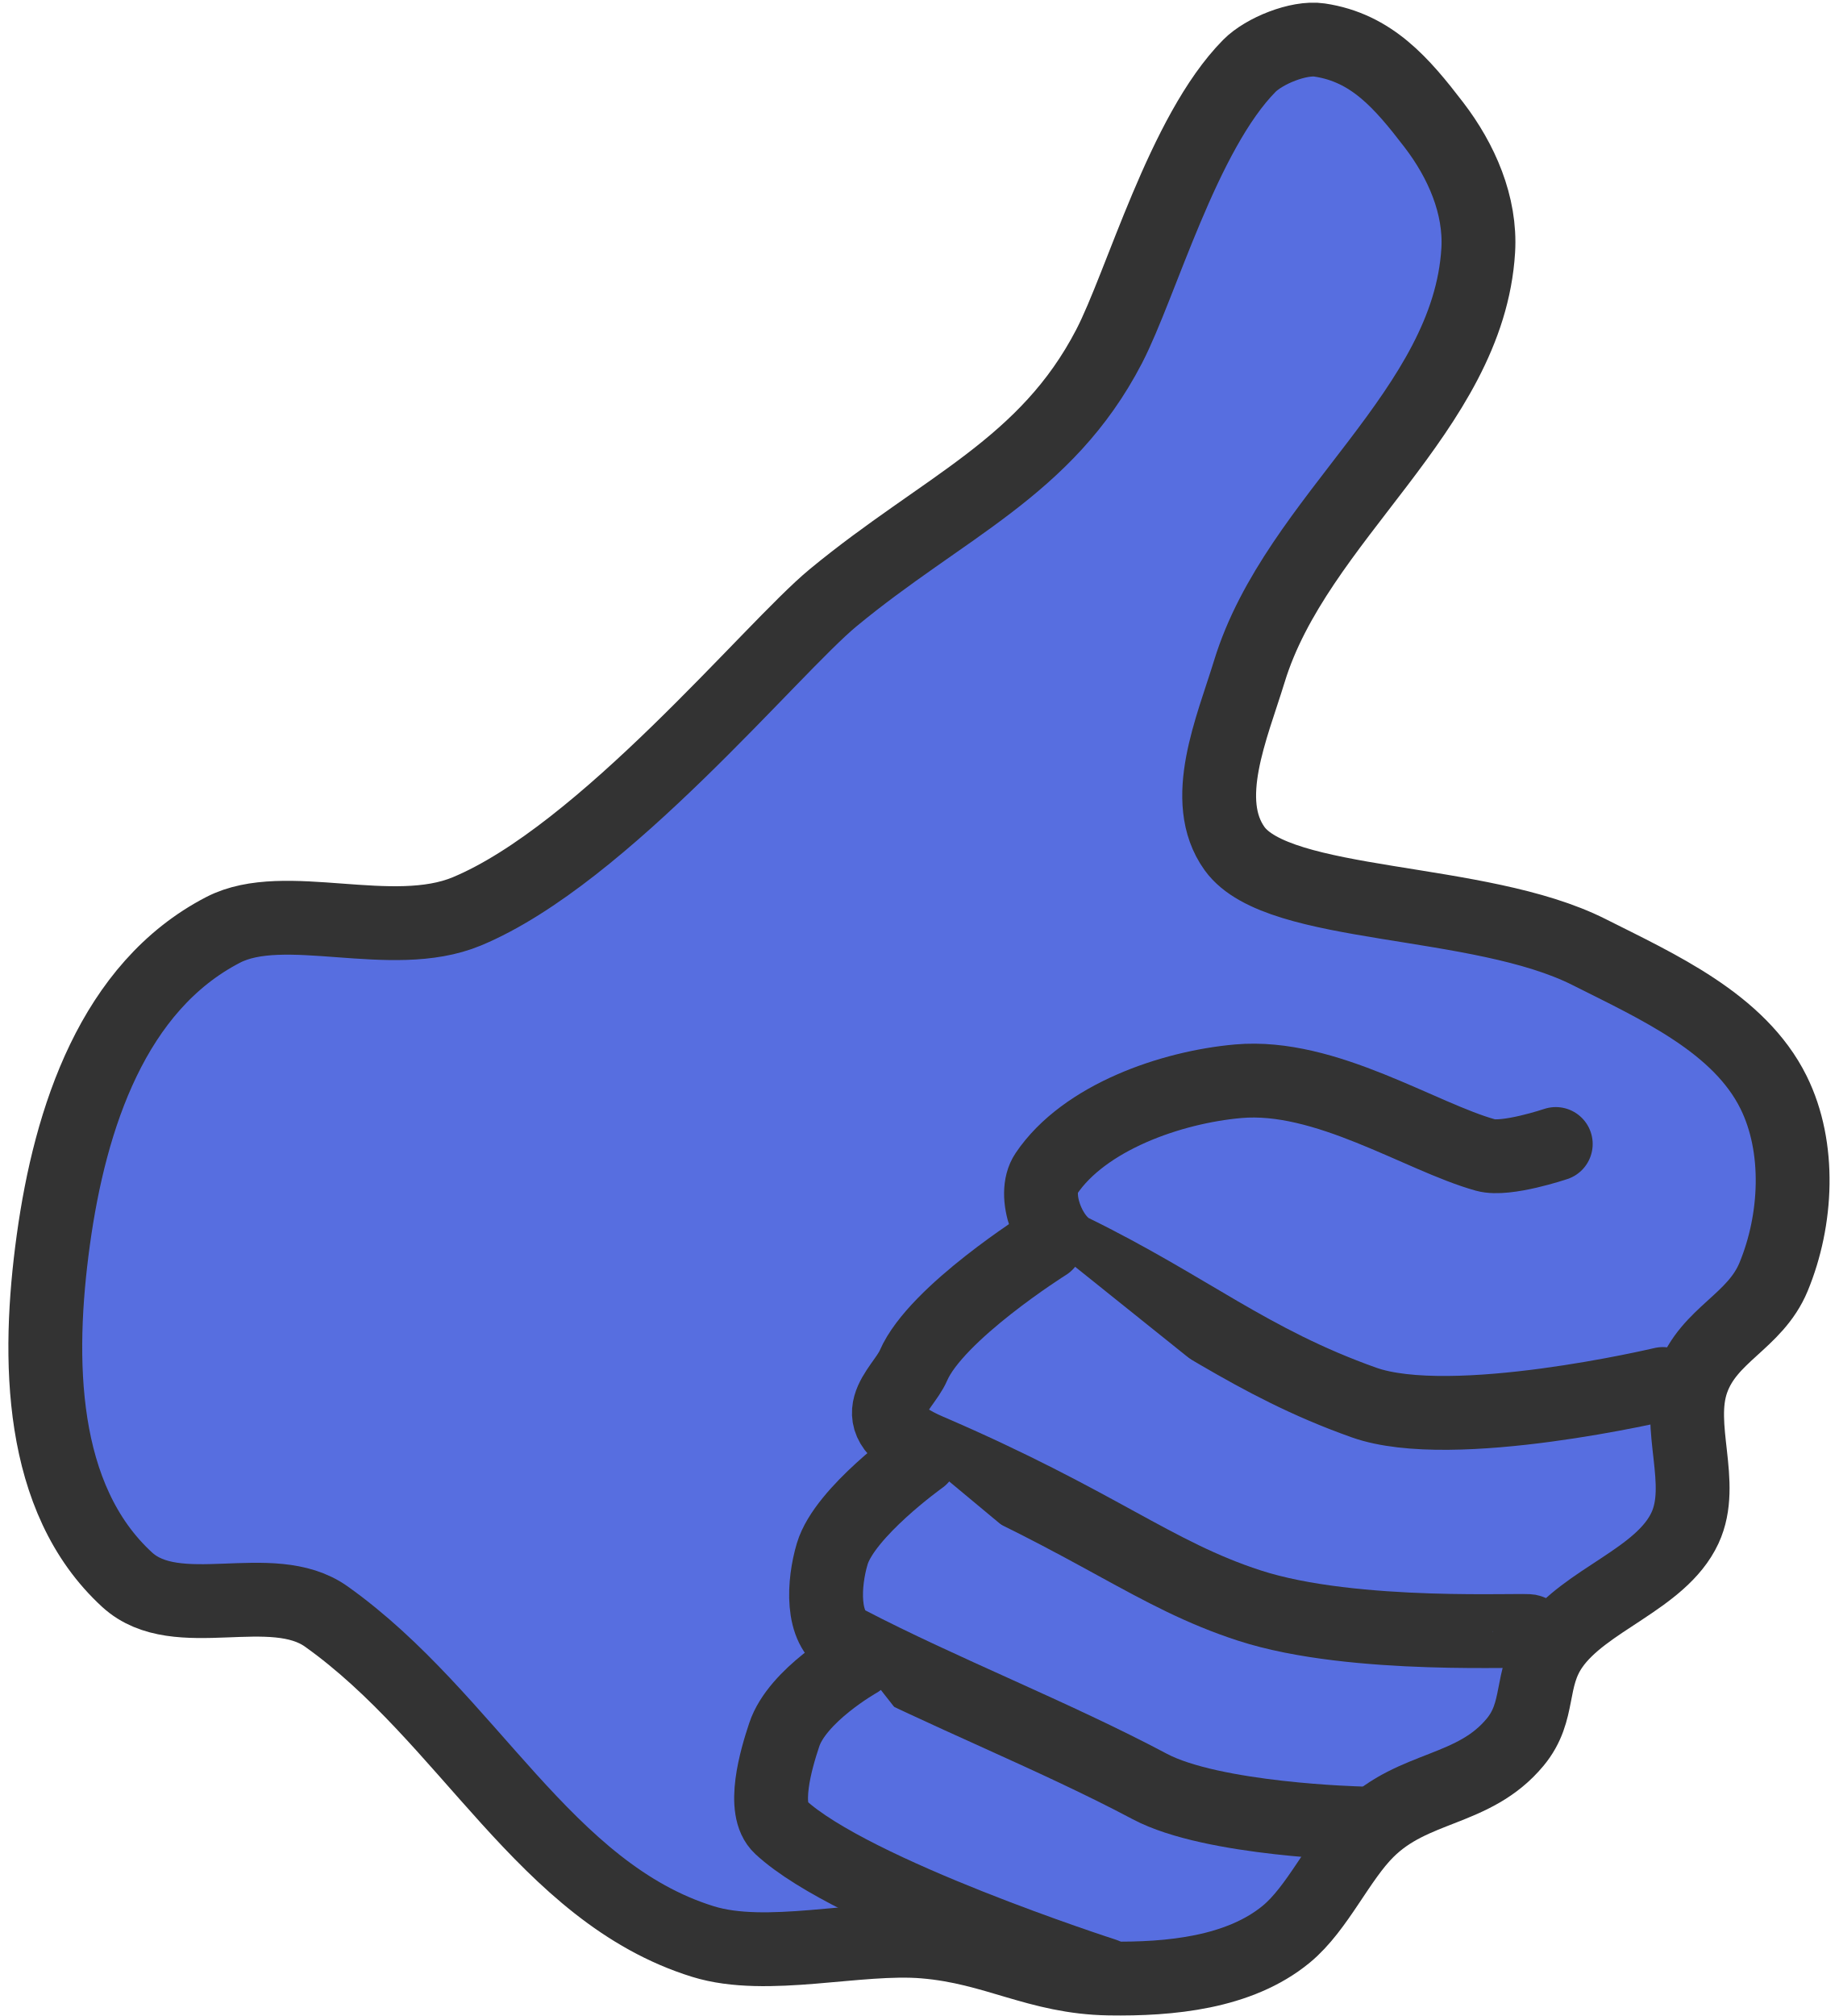
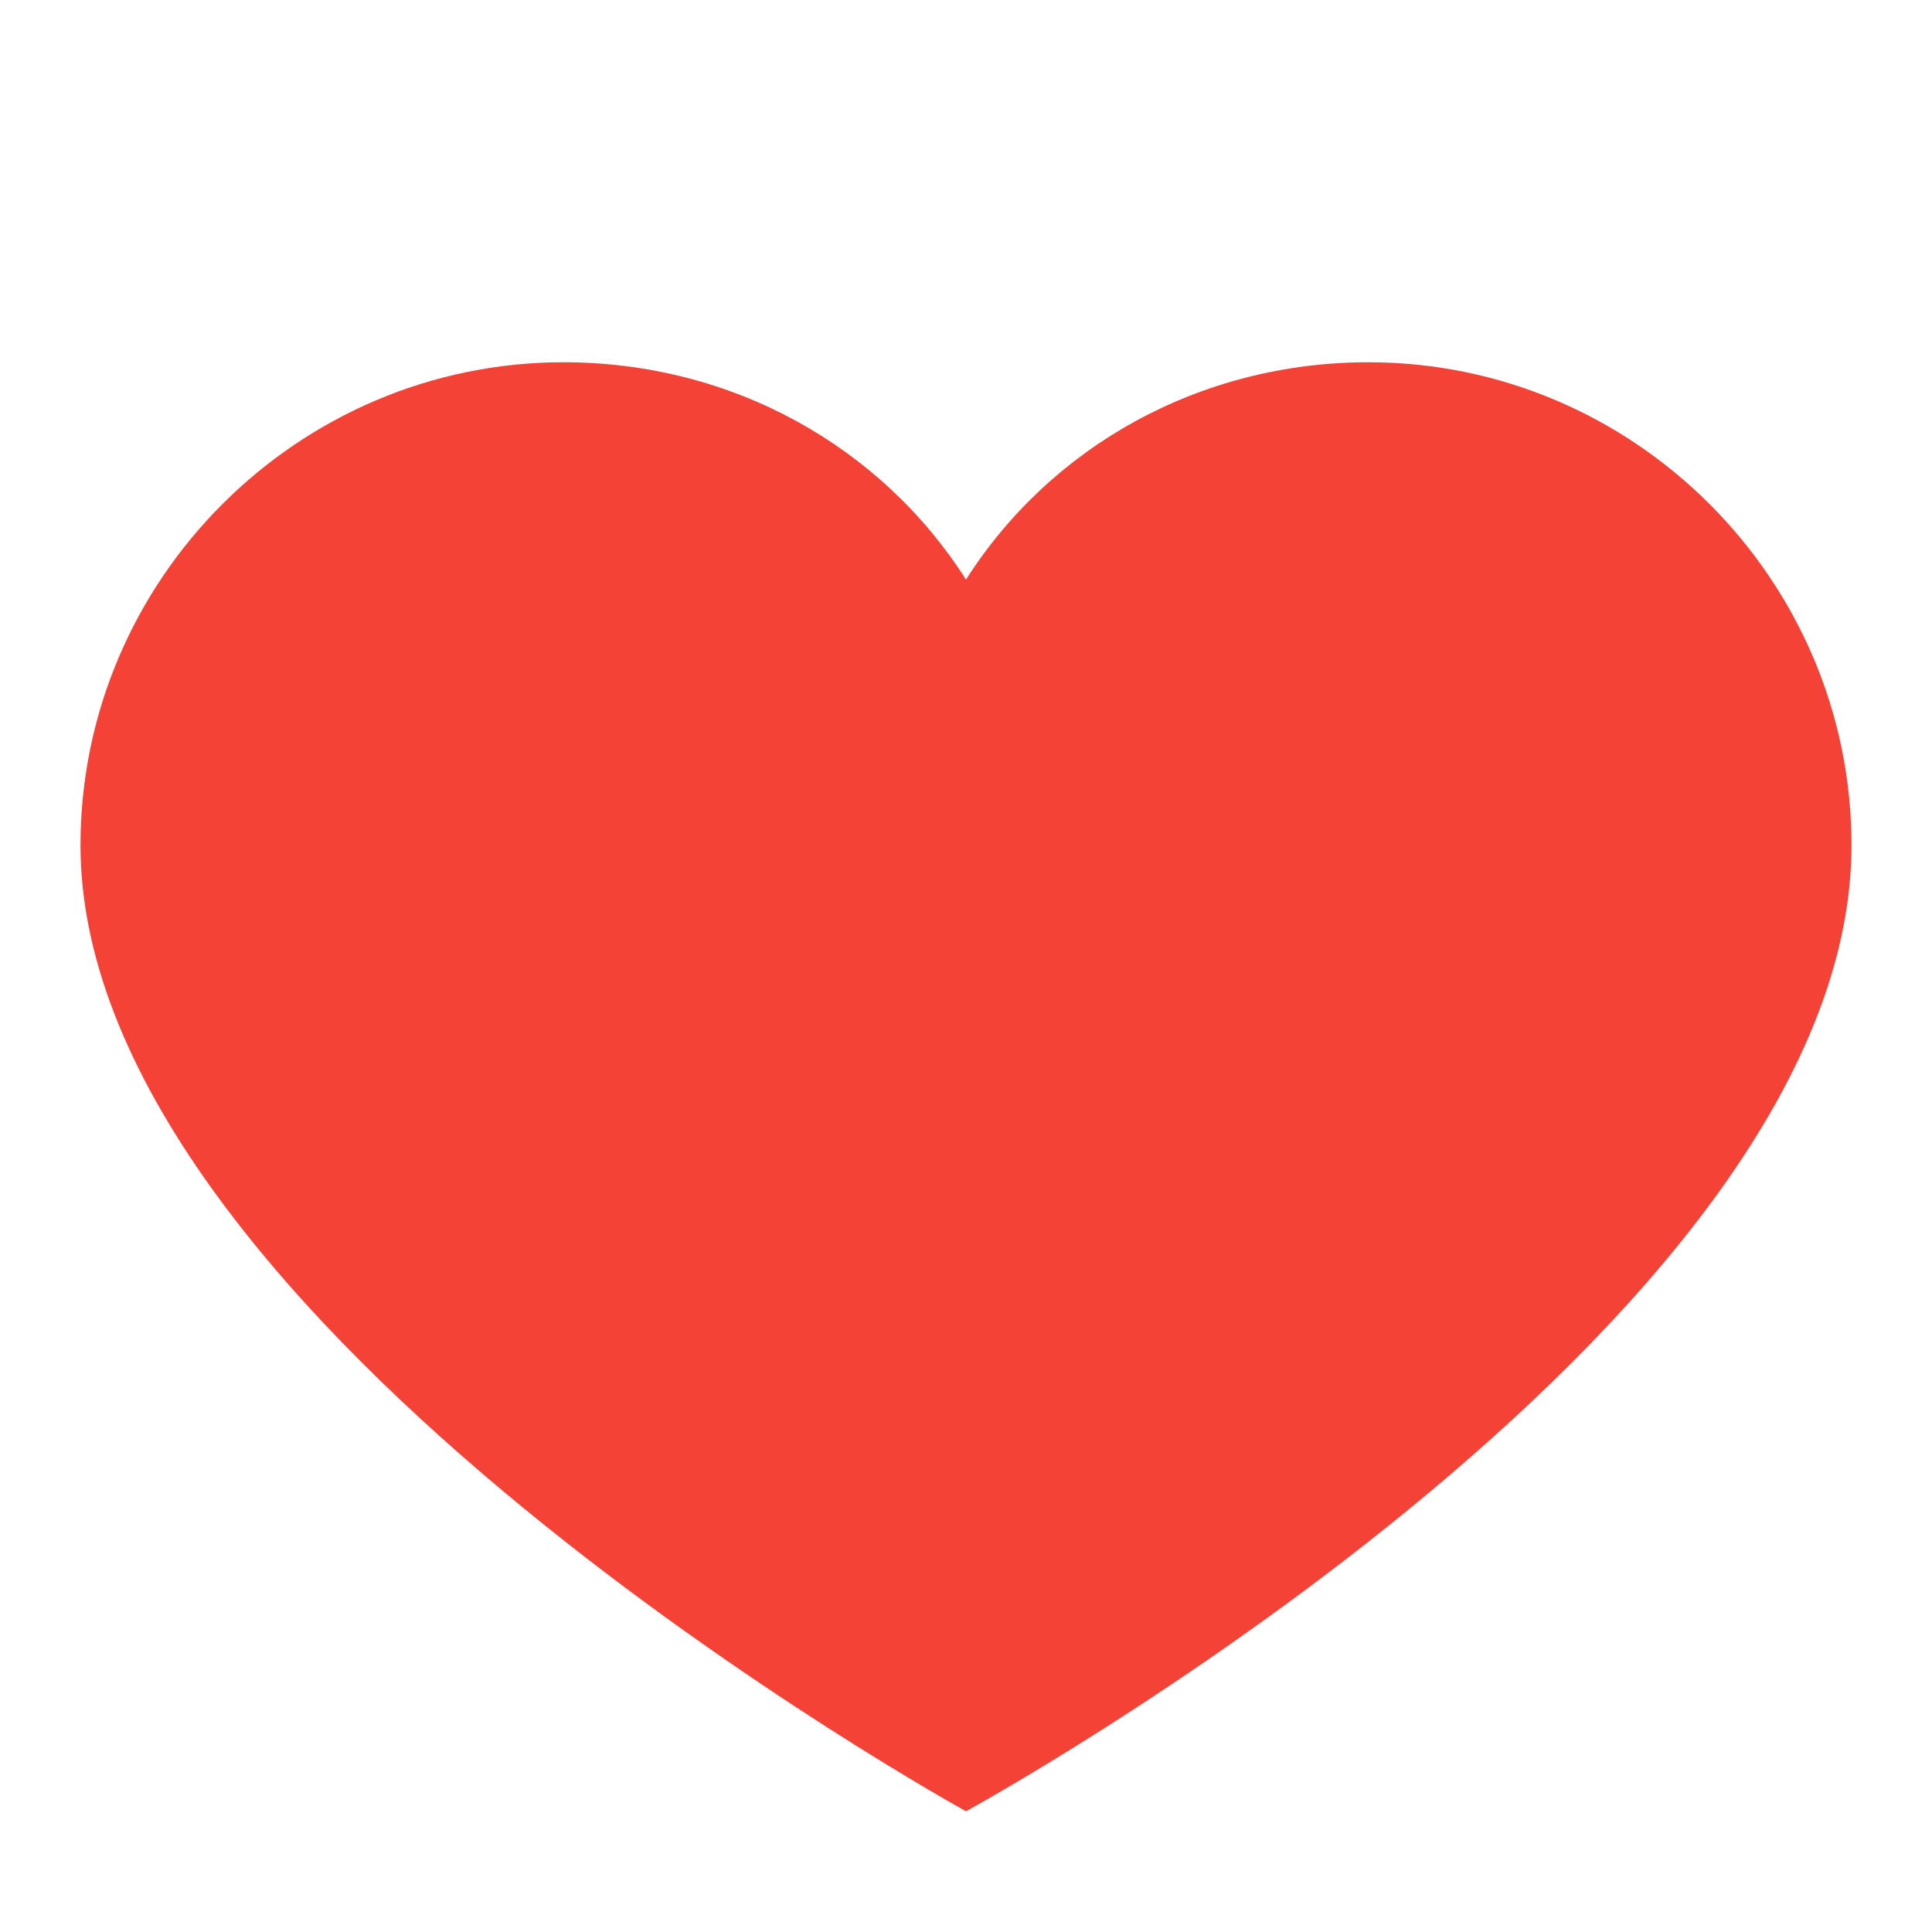
- <svg xmlns="http://www.w3.org/2000/svg" viewBox="0 0 249 273">
-   <g id="imagebot_2" stroke-linejoin="round" stroke="#1c4d1d" stroke-linecap="round" stroke-width="10" fill="#576EE0">
-     <path id="imagebot_7" stroke-linejoin="round" d="m30.222 125.92c8.309-4.31 22.812 1.73 33-2.5 18.498-7.69 41.258-35.569 49.618-42.473 15.01-12.39 28.86-17.61 37.38-34.03 4.37-8.423 10.03-28.923 19-38 2-2.026 6.68-3.917 9.5-3.5 7.06 1.045 11.16 5.839 15.5 11.5 3.73 4.863 6.37 10.883 6 17-1.32 21.75-24.62 36.167-31 57-2.35 7.675-6.69 17.483-2 24.003 5.94 8.23 33.12 6.5 48 14 9.35 4.71 20.35 9.62 25 19 3.7 7.46 3.19 17.3 0 25-2.53 6.09-8.78 7.78-11 14-2.25 6.31 1.83 13.92-1 20-3.24 6.96-13.62 9.7-18 16-3.14 4.51-1.49 8.77-5 13-5.62 6.77-13.76 5.8-20 12-3.92 3.88-6.74 10.49-11 14-6.36 5.24-15.76 6.13-24 6-9.7-0.16-15.33-4.19-25-5-9.02-0.76-21.35 2.68-30 0-21.446-6.65-31.758-30.29-51-44-7.453-5.32-20.253 1.18-27-5-11.981-10.99-12.22-29.9-10-46 2.287-16.6 8.126-34.3 23-42h0.002z" stroke="#333333" stroke-linecap="round" stroke-width="10" fill="#576EE0" />
-     <path id="imagebot_6" stroke-linejoin="round" d="m472 517.86s-28.51 6.77-40.5 2.5c-15.51-5.52-23.74-12.78-39.5-20.5-3.15-1.54-5.46-7.6-3.5-10.5 5.13-7.6 16.86-11.69 26-12.5 11.84-1.04 24.62 7.52 33.5 10 2.77 0.77 9.5-1.5 9.5-1.5" transform="translate(1.142 0.357) matrix(1 0 0 1 -247.92 -330.8)" stroke="#333333" stroke-linecap="round" stroke-width="10" fill="#576EE0" />
-     <path id="imagebot_5" stroke-linejoin="round" d="m454 551.36c0-0.35-23.77 1.13-38-3.5-12.96-4.21-20.47-11.1-43.5-21-9.72-4.18-3.45-8.13-2-11.5 3.09-7.14 18-16.5 18-16.5" transform="translate(1.142 0.357) matrix(1 0 0 1 -247.92 -330.8)" stroke="#333333" stroke-linecap="round" stroke-width="10" fill="#576EE0" />
-     <path id="imagebot_4" stroke-linejoin="round" d="m431 577.36s-19.98-0.47-28.5-5c-12.91-6.86-28.26-12.86-41-19.5-3.6-1.88-3.16-8.11-2-12 1.69-5.65 12-13 12-13" transform="translate(1.142 0.357) matrix(1 0 0 1 -247.92 -330.8)" stroke="#333333" stroke-linecap="round" stroke-width="10" fill="#576EE0" />
-     <path id="imagebot_3" stroke-linejoin="round" d="m396.36 597.86s-34.17-11-43.86-20c-2.6-2.4-0.62-9.15 0.5-12.5 1.78-5.37 10-10 10-10" transform="translate(1.142 0.357) matrix(1 0 0 1 -247.92 -330.8)" stroke="#333333" stroke-linecap="round" stroke-width="10" fill="#576EE0" />
-   </g>
+ <svg xmlns="http://www.w3.org/2000/svg" aria-hidden="true" role="img" width="1em" height="1em" preserveAspectRatio="xMidYMid meet" viewBox="0 0 48 48">
+   <path fill="#F44336" d="M34 9c-4.2 0-7.9 2.1-10 5.4C21.9 11.1 18.2 9 14 9C7.4 9 2 14.4 2 21c0 11.9 22 24 22 24s22-12 22-24c0-6.6-5.4-12-12-12z" />
</svg>
